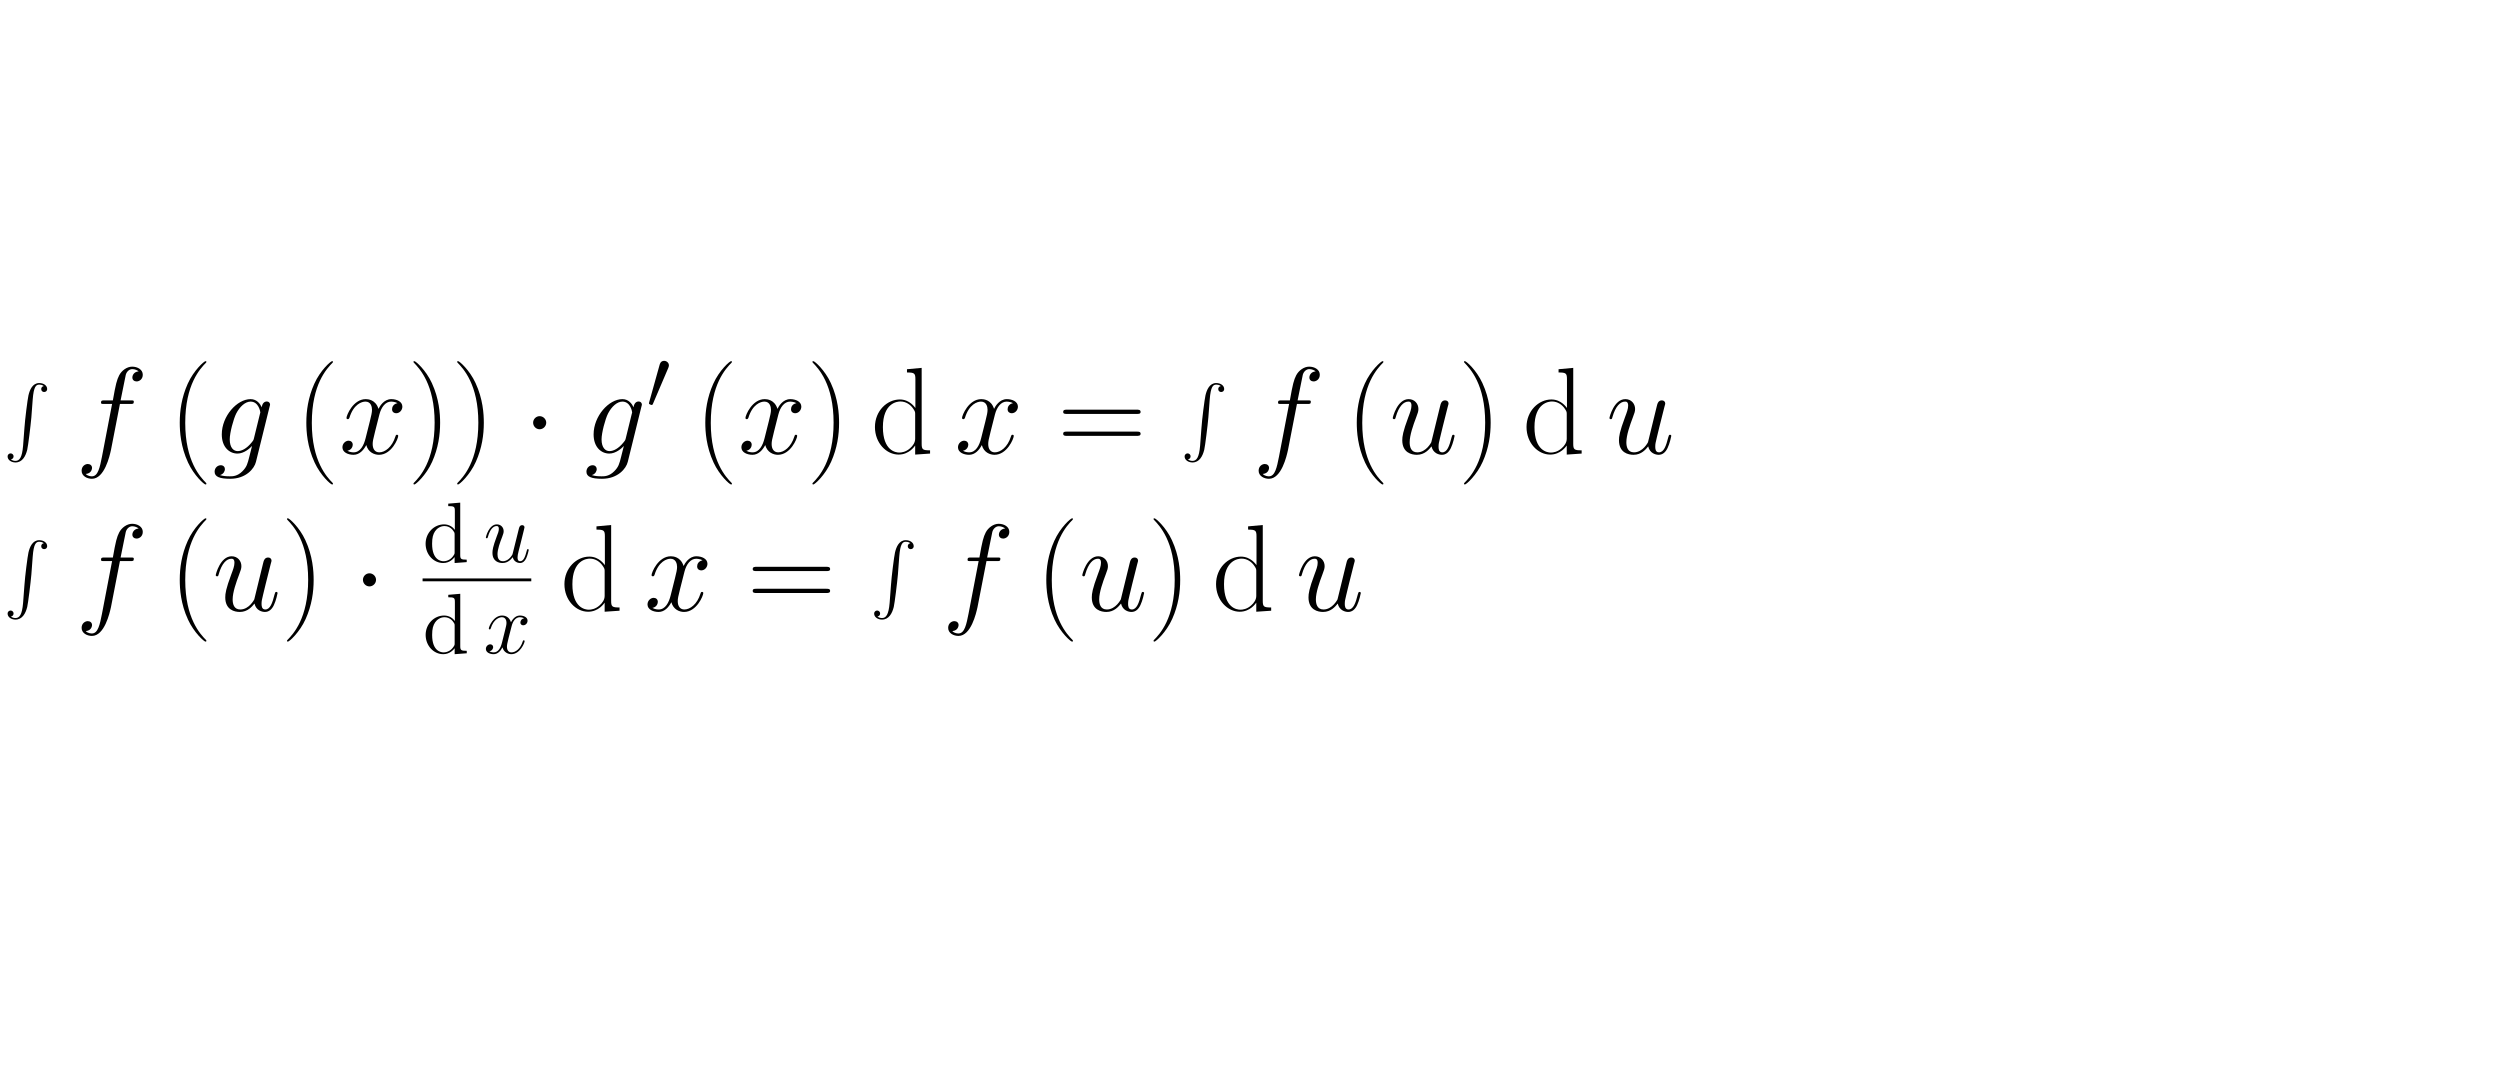
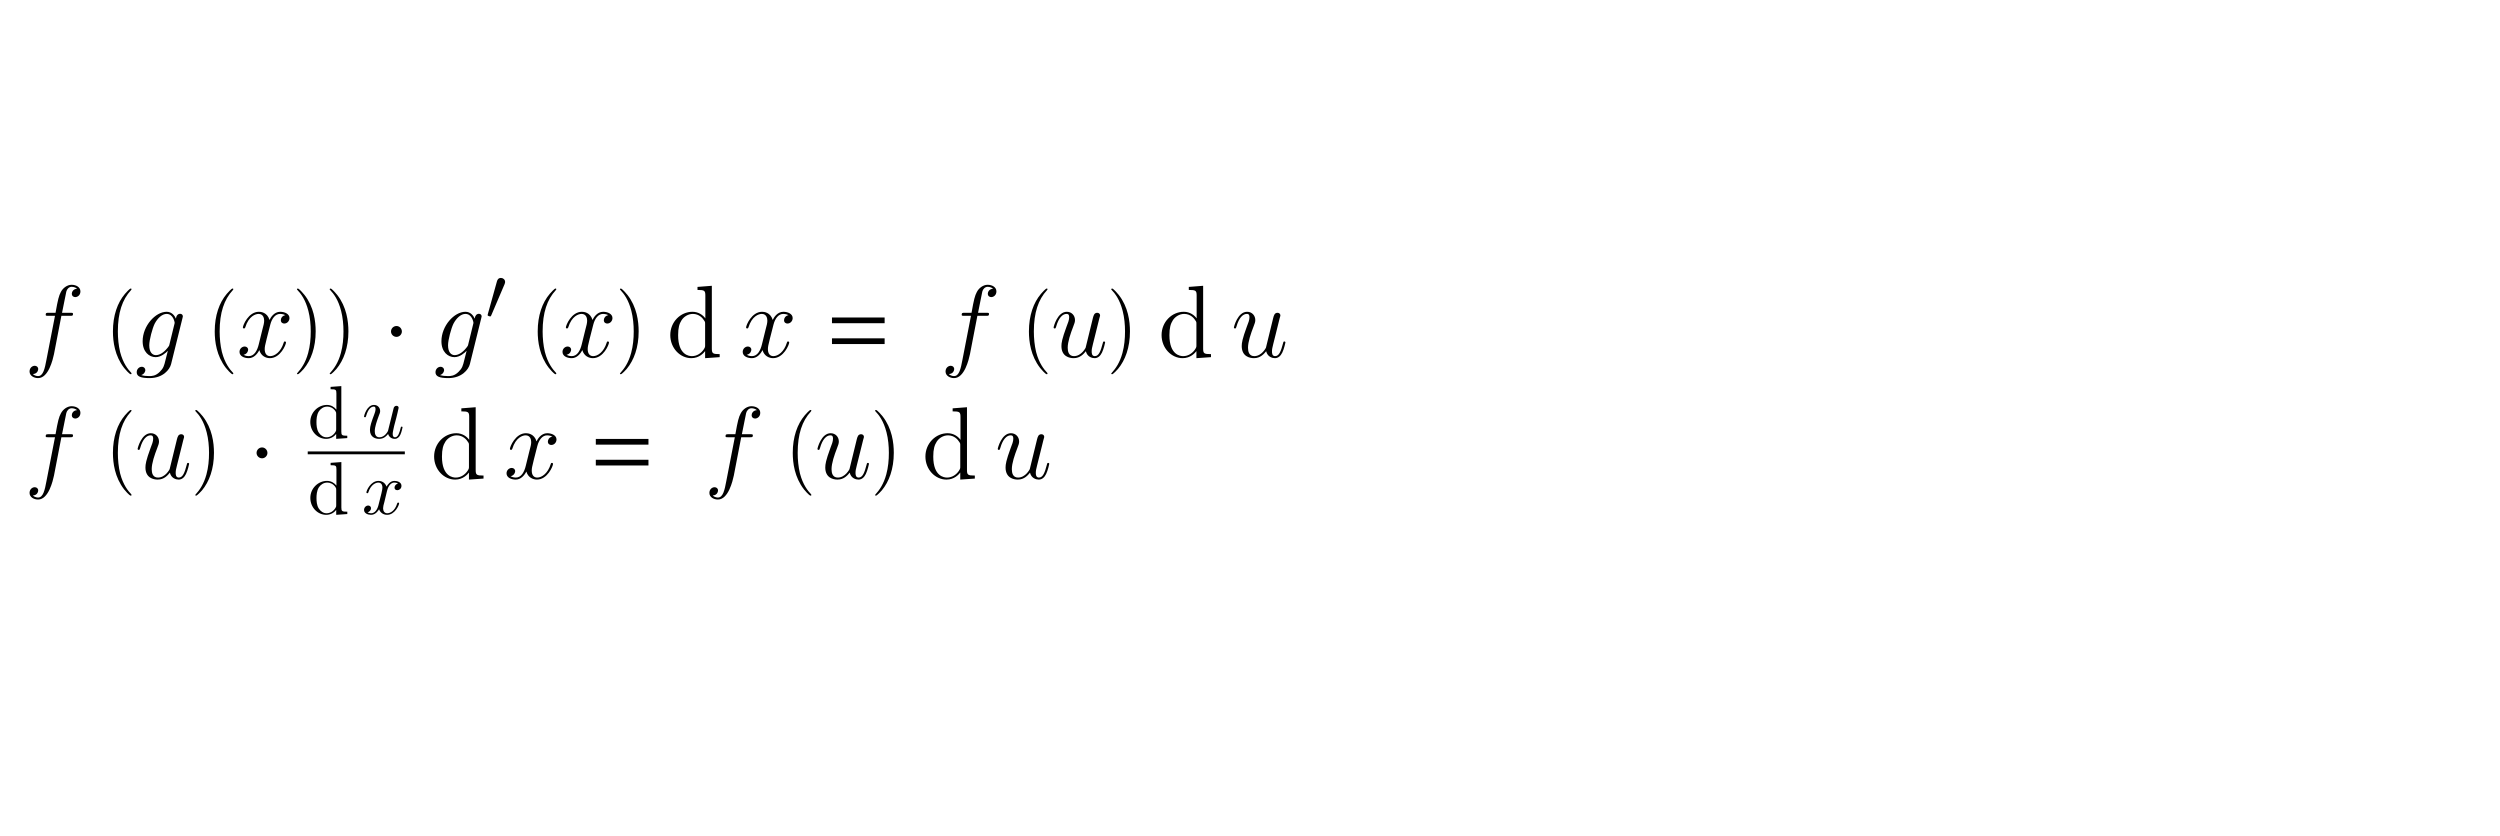
- <svg xmlns="http://www.w3.org/2000/svg" xmlns:xlink="http://www.w3.org/1999/xlink" width="348.696pt" height="148.447pt" viewBox="0 0 348.696 148.447" version="1.2">
+ <svg xmlns="http://www.w3.org/2000/svg" xmlns:xlink="http://www.w3.org/1999/xlink" width="348.696pt" height="116.567pt" viewBox="0 0 348.696 116.567" version="1.2">
  <defs>
    <g>
      <symbol overflow="visible" id="glyph0-0">
        <path style="stroke:none;" d="" />
      </symbol>
      <symbol overflow="visible" id="glyph0-1">
-         <path style="stroke:none;" d="M 6.078 0.828 C 6.078 0.344 5.578 0 4.969 0 C 4.031 0 3.641 0.969 3.469 1.719 C 3.344 2.266 2.984 5.078 2.906 6.297 L 2.719 8.766 C 2.578 10.406 2.219 10.859 1.656 10.859 C 1.531 10.859 1.219 10.828 1.016 10.641 C 1.312 10.609 1.391 10.375 1.391 10.234 C 1.391 9.953 1.172 9.812 0.984 9.812 C 0.781 9.812 0.562 9.953 0.562 10.25 C 0.562 10.719 1.062 11.078 1.656 11.078 C 2.609 11.078 3.078 10.203 3.297 9.312 C 3.422 8.797 3.781 5.891 3.875 4.781 L 4.062 2.297 C 4.203 0.469 4.531 0.219 4.984 0.219 C 5.078 0.219 5.391 0.234 5.609 0.422 C 5.328 0.469 5.25 0.703 5.25 0.844 C 5.25 1.125 5.469 1.25 5.656 1.25 C 5.859 1.25 6.078 1.125 6.078 0.828 Z M 6.078 0.828 " />
+         <path style="stroke:none;" d="M 7.828 -9.172 C 7.828 -9.766 7.234 -10.094 6.594 -10.094 C 5.984 -10.094 5.375 -9.641 5.094 -9.078 C 4.828 -8.578 4.688 -8.062 4.359 -6.188 L 3.406 -6.188 C 3.125 -6.188 2.984 -6.188 2.984 -5.922 C 2.984 -5.766 3.062 -5.766 3.359 -5.766 L 4.281 -5.766 L 3.094 0.344 C 2.859 1.594 2.641 2.641 1.922 2.641 C 1.875 2.641 1.469 2.641 1.203 2.359 C 1.938 2.312 1.938 1.656 1.938 1.656 C 1.938 1.375 1.719 1.203 1.453 1.203 C 1.156 1.203 0.734 1.453 0.734 2 C 0.734 2.609 1.359 2.922 1.922 2.922 C 3.391 2.922 3.984 0.297 4.141 -0.422 L 5.172 -5.766 L 6.391 -5.766 C 6.688 -5.766 6.797 -5.766 6.797 -6.031 C 6.797 -6.188 6.688 -6.188 6.422 -6.188 L 5.266 -6.188 L 5.859 -9.141 C 5.938 -9.484 6.234 -9.812 6.609 -9.812 C 6.906 -9.812 7.219 -9.688 7.359 -9.547 C 6.797 -9.5 6.625 -9.078 6.625 -8.828 C 6.625 -8.547 6.844 -8.375 7.109 -8.375 C 7.406 -8.375 7.828 -8.625 7.828 -9.172 Z M 7.828 -9.172 " />
+       </symbol>
+       <symbol overflow="visible" id="glyph0-2">
+         <path style="stroke:none;" d="M 4.844 -1.828 C 4.797 -1.594 4.766 -1.531 4.578 -1.312 C 3.984 -0.562 3.391 -0.281 2.938 -0.281 C 2.469 -0.281 2.016 -0.656 2.016 -1.656 C 2.016 -2.406 2.453 -4.016 2.766 -4.656 C 3.188 -5.469 3.828 -6.031 4.438 -6.031 C 5.375 -6.031 5.562 -4.859 5.562 -4.781 L 5.516 -4.578 Z M 5.062 0.969 L 6.656 -5.469 C 6.703 -5.641 6.703 -5.688 6.703 -5.688 C 6.703 -5.891 6.547 -6.047 6.328 -6.047 C 5.984 -6.047 5.781 -5.766 5.734 -5.375 C 5.547 -5.797 5.156 -6.328 4.438 -6.328 C 2.875 -6.328 1.094 -4.359 1.094 -2.219 C 1.094 -0.734 2 0 2.906 0 C 3.672 0 4.344 -0.609 4.609 -0.891 C 4.359 0.078 4.359 0.094 4.281 0.406 C 4.094 1.188 4 1.547 3.484 2.047 C 2.891 2.641 2.359 2.641 2.031 2.641 C 1.609 2.641 1.25 2.609 0.891 2.5 C 1.344 2.359 1.469 1.969 1.469 1.812 C 1.469 1.578 1.297 1.344 0.969 1.344 C 0.625 1.344 0.266 1.641 0.266 2.109 C 0.266 2.703 0.844 2.922 2.062 2.922 C 3.922 2.922 4.875 1.734 5.062 0.969 Z M 5.062 0.969 " />
+       </symbol>
+       <symbol overflow="visible" id="glyph0-3">
+         <path style="stroke:none;" d="M 6.891 -2.047 C 6.891 -2.125 6.828 -2.188 6.734 -2.188 C 6.609 -2.188 6.594 -2.109 6.562 -2 C 6.172 -0.734 5.328 -0.141 4.688 -0.141 C 4.188 -0.141 3.922 -0.516 3.922 -1.109 C 3.922 -1.422 3.969 -1.656 4.203 -2.594 L 4.703 -4.547 C 4.922 -5.406 5.406 -6.031 6.062 -6.031 C 6.062 -6.031 6.5 -6.031 6.797 -5.859 C 6.344 -5.766 6.172 -5.422 6.172 -5.156 C 6.172 -4.812 6.438 -4.688 6.641 -4.688 C 7.078 -4.688 7.375 -5.062 7.375 -5.453 C 7.375 -6.047 6.688 -6.328 6.078 -6.328 C 5.203 -6.328 4.719 -5.469 4.594 -5.188 C 4.266 -6.266 3.375 -6.328 3.109 -6.328 C 1.656 -6.328 0.875 -4.453 0.875 -4.125 C 0.875 -4.078 0.938 -4 1.031 -4 C 1.141 -4 1.172 -4.094 1.203 -4.141 C 1.688 -5.734 2.656 -6.031 3.062 -6.031 C 3.719 -6.031 3.844 -5.438 3.844 -5.094 C 3.844 -4.781 3.766 -4.453 3.578 -3.766 L 3.094 -1.797 C 2.891 -0.938 2.469 -0.141 1.703 -0.141 C 1.641 -0.141 1.281 -0.141 0.969 -0.328 C 1.484 -0.438 1.609 -0.859 1.609 -1.031 C 1.609 -1.312 1.391 -1.484 1.125 -1.484 C 0.781 -1.484 0.406 -1.188 0.406 -0.734 C 0.406 -0.125 1.078 0.141 1.688 0.141 C 2.375 0.141 2.875 -0.406 3.172 -0.984 C 3.406 -0.141 4.109 0.141 4.641 0.141 C 6.109 0.141 6.891 -1.734 6.891 -2.047 Z M 6.891 -2.047 " />
+       </symbol>
+       <symbol overflow="visible" id="glyph0-4">
+         <path style="stroke:none;" d="M 7.578 -2.047 C 7.578 -2.125 7.516 -2.188 7.438 -2.188 C 7.297 -2.188 7.281 -2.109 7.234 -1.891 C 6.969 -0.906 6.719 -0.141 6.141 -0.141 C 5.703 -0.141 5.703 -0.609 5.703 -0.797 C 5.703 -1.141 5.75 -1.281 5.891 -1.875 L 6.188 -3.062 L 6.766 -5.391 C 6.875 -5.75 6.875 -5.781 6.875 -5.828 C 6.875 -6.031 6.703 -6.188 6.484 -6.188 C 6.062 -6.188 5.969 -5.828 5.875 -5.469 L 4.859 -1.312 C 4.859 -1.312 4.281 -0.141 3.234 -0.141 C 2.5 -0.141 2.359 -0.781 2.359 -1.312 C 2.359 -2.141 2.75 -3.281 3.125 -4.25 C 3.297 -4.703 3.375 -4.891 3.375 -5.172 C 3.375 -5.797 2.922 -6.328 2.234 -6.328 C 0.922 -6.328 0.391 -4.25 0.391 -4.125 C 0.391 -4.078 0.438 -4 0.547 -4 C 0.672 -4 0.688 -4.062 0.75 -4.266 C 1.094 -5.5 1.656 -6.031 2.188 -6.031 C 2.344 -6.031 2.562 -6.031 2.562 -5.562 C 2.562 -5.188 2.406 -4.781 2.188 -4.234 C 1.562 -2.531 1.484 -1.984 1.484 -1.547 C 1.484 -0.094 2.594 0.141 3.188 0.141 C 4.109 0.141 4.609 -0.484 4.891 -0.828 C 5.078 -0.031 5.766 0.141 6.109 0.141 C 6.562 0.141 6.906 -0.156 7.141 -0.641 C 7.391 -1.156 7.578 -2.016 7.578 -2.047 Z M 7.578 -2.047 " />
      </symbol>
      <symbol overflow="visible" id="glyph1-0">
        <path style="stroke:none;" d="" />
      </symbol>
      <symbol overflow="visible" id="glyph1-1">
-         <path style="stroke:none;" d="M 9.406 -11 C 9.406 -11.719 8.672 -12.125 7.922 -12.125 C 7.188 -12.125 6.453 -11.578 6.109 -10.906 C 5.797 -10.297 5.625 -9.672 5.234 -7.422 L 4.078 -7.422 C 3.75 -7.422 3.578 -7.422 3.578 -7.109 C 3.578 -6.922 3.688 -6.922 4.031 -6.922 L 5.125 -6.922 L 3.719 0.406 C 3.422 1.906 3.172 3.172 2.312 3.172 C 2.25 3.172 1.75 3.172 1.453 2.844 C 2.328 2.766 2.328 2 2.328 2 C 2.328 1.656 2.062 1.453 1.734 1.453 C 1.391 1.453 0.875 1.734 0.875 2.391 C 0.875 3.141 1.641 3.516 2.312 3.516 C 4.062 3.516 4.781 0.359 4.969 -0.5 L 6.219 -6.922 L 7.672 -6.922 C 8.031 -6.922 8.156 -6.922 8.156 -7.25 C 8.156 -7.422 8.031 -7.422 7.719 -7.422 L 6.312 -7.422 L 7.031 -10.969 C 7.125 -11.375 7.484 -11.781 7.938 -11.781 C 8.297 -11.781 8.656 -11.625 8.828 -11.469 C 8.156 -11.406 7.953 -10.906 7.953 -10.609 C 7.953 -10.266 8.219 -10.062 8.547 -10.062 C 8.891 -10.062 9.406 -10.344 9.406 -11 Z M 9.406 -11 " />
+         <path style="stroke:none;" d="M 4.109 11.453 C 4.109 11.422 4.094 11.391 4.078 11.359 C 3.625 10.875 2.938 10.062 2.516 8.438 C 2.297 7.531 2.203 6.516 2.203 5.578 C 2.203 2.953 2.828 1.125 4.031 -0.172 C 4.109 -0.266 4.109 -0.297 4.109 -0.297 C 4.109 -0.406 4.031 -0.406 4 -0.406 C 3.844 -0.406 3.312 0.203 3.188 0.344 C 2.156 1.562 1.516 3.344 1.516 5.578 C 1.516 6.984 1.766 8.984 3.078 10.672 C 3.172 10.797 3.812 11.547 4 11.547 C 4.031 11.547 4.109 11.547 4.109 11.453 Z M 4.109 11.453 " />
      </symbol>
      <symbol overflow="visible" id="glyph1-2">
-         <path style="stroke:none;" d="M 5.812 -2.188 C 5.75 -1.906 5.719 -1.844 5.5 -1.578 C 4.781 -0.672 4.062 -0.344 3.531 -0.344 C 2.969 -0.344 2.422 -0.797 2.422 -1.984 C 2.422 -2.891 2.938 -4.828 3.328 -5.594 C 3.828 -6.562 4.594 -7.25 5.328 -7.25 C 6.453 -7.25 6.688 -5.844 6.688 -5.734 L 6.625 -5.5 Z M 6.078 1.156 L 7.984 -6.562 C 8.047 -6.766 8.047 -6.828 8.047 -6.828 C 8.047 -7.078 7.859 -7.266 7.594 -7.266 C 7.188 -7.266 6.938 -6.922 6.891 -6.453 C 6.656 -6.953 6.188 -7.594 5.328 -7.594 C 3.438 -7.594 1.312 -5.234 1.312 -2.672 C 1.312 -0.875 2.391 0 3.5 0 C 4.406 0 5.219 -0.719 5.531 -1.062 C 5.234 0.094 5.234 0.125 5.141 0.484 C 4.906 1.422 4.797 1.859 4.188 2.469 C 3.484 3.172 2.828 3.172 2.438 3.172 C 1.922 3.172 1.5 3.141 1.062 3 C 1.625 2.844 1.75 2.359 1.75 2.172 C 1.75 1.891 1.547 1.625 1.172 1.625 C 0.75 1.625 0.312 1.969 0.312 2.531 C 0.312 3.234 1.016 3.516 2.484 3.516 C 4.703 3.516 5.859 2.078 6.078 1.156 Z M 6.078 1.156 " />
-       </symbol>
-       <symbol overflow="visible" id="glyph1-3">
-         <path style="stroke:none;" d="M 8.266 -2.469 C 8.266 -2.547 8.203 -2.625 8.094 -2.625 C 7.938 -2.625 7.922 -2.531 7.875 -2.391 C 7.406 -0.875 6.406 -0.172 5.625 -0.172 C 5.031 -0.172 4.703 -0.625 4.703 -1.328 C 4.703 -1.703 4.766 -1.984 5.047 -3.109 L 5.641 -5.453 C 5.906 -6.484 6.484 -7.25 7.281 -7.25 C 7.281 -7.25 7.797 -7.25 8.156 -7.031 C 7.609 -6.922 7.406 -6.516 7.406 -6.188 C 7.406 -5.766 7.734 -5.625 7.969 -5.625 C 8.484 -5.625 8.844 -6.078 8.844 -6.547 C 8.844 -7.266 8.031 -7.594 7.297 -7.594 C 6.25 -7.594 5.672 -6.562 5.516 -6.234 C 5.109 -7.531 4.047 -7.594 3.734 -7.594 C 1.984 -7.594 1.047 -5.344 1.047 -4.953 C 1.047 -4.891 1.125 -4.797 1.234 -4.797 C 1.375 -4.797 1.406 -4.906 1.453 -4.969 C 2.031 -6.891 3.188 -7.25 3.688 -7.25 C 4.453 -7.25 4.609 -6.531 4.609 -6.109 C 4.609 -5.734 4.516 -5.344 4.312 -4.516 L 3.719 -2.156 C 3.469 -1.125 2.969 -0.172 2.047 -0.172 C 1.969 -0.172 1.531 -0.172 1.172 -0.391 C 1.797 -0.516 1.922 -1.031 1.922 -1.234 C 1.922 -1.578 1.672 -1.797 1.344 -1.797 C 0.938 -1.797 0.484 -1.422 0.484 -0.875 C 0.484 -0.156 1.297 0.172 2.031 0.172 C 2.859 0.172 3.438 -0.484 3.812 -1.188 C 4.078 -0.172 4.938 0.172 5.578 0.172 C 7.328 0.172 8.266 -2.078 8.266 -2.469 Z M 8.266 -2.469 " />
-       </symbol>
-       <symbol overflow="visible" id="glyph1-4">
-         <path style="stroke:none;" d="M 9.094 -2.469 C 9.094 -2.547 9.016 -2.625 8.922 -2.625 C 8.766 -2.625 8.75 -2.531 8.672 -2.266 C 8.375 -1.078 8.062 -0.172 7.375 -0.172 C 6.859 -0.172 6.859 -0.734 6.859 -0.969 C 6.859 -1.359 6.906 -1.531 7.078 -2.25 L 7.422 -3.672 L 8.125 -6.469 C 8.25 -6.906 8.25 -6.938 8.25 -6.984 C 8.25 -7.25 8.047 -7.422 7.781 -7.422 C 7.281 -7.422 7.156 -6.984 7.062 -6.562 L 5.844 -1.578 C 5.844 -1.578 5.141 -0.172 3.891 -0.172 C 3 -0.172 2.828 -0.953 2.828 -1.578 C 2.828 -2.562 3.312 -3.938 3.75 -5.094 C 3.953 -5.641 4.047 -5.875 4.047 -6.219 C 4.047 -6.953 3.516 -7.594 2.688 -7.594 C 1.109 -7.594 0.469 -5.094 0.469 -4.953 C 0.469 -4.891 0.531 -4.797 0.656 -4.797 C 0.812 -4.797 0.828 -4.875 0.891 -5.109 C 1.312 -6.594 1.984 -7.25 2.641 -7.25 C 2.812 -7.25 3.078 -7.234 3.078 -6.688 C 3.078 -6.234 2.891 -5.734 2.641 -5.078 C 1.875 -3.031 1.797 -2.375 1.797 -1.859 C 1.797 -0.109 3.109 0.172 3.828 0.172 C 4.922 0.172 5.531 -0.578 5.875 -1 C 6.094 -0.031 6.922 0.172 7.328 0.172 C 7.891 0.172 8.297 -0.188 8.578 -0.781 C 8.875 -1.391 9.094 -2.406 9.094 -2.469 Z M 9.094 -2.469 " />
+         <path style="stroke:none;" d="M 3.047 5.578 C 3.047 4.172 2.797 2.156 1.484 0.484 C 1.391 0.359 0.734 -0.406 0.562 -0.406 C 0.516 -0.406 0.438 -0.375 0.438 -0.297 C 0.438 -0.266 0.453 -0.234 0.5 -0.203 C 0.984 0.312 1.625 1.125 2.031 2.719 C 2.266 3.625 2.359 4.641 2.359 5.578 C 2.359 6.578 2.266 7.594 2 8.578 C 1.625 9.969 1.031 10.766 0.531 11.328 C 0.438 11.422 0.438 11.453 0.438 11.453 C 0.438 11.531 0.516 11.547 0.562 11.547 C 0.703 11.547 1.25 10.953 1.375 10.812 C 2.391 9.594 3.047 7.812 3.047 5.578 Z M 3.047 5.578 " />
      </symbol>
      <symbol overflow="visible" id="glyph2-0">
        <path style="stroke:none;" d="" />
      </symbol>
      <symbol overflow="visible" id="glyph2-1">
-         <path style="stroke:none;" d="M 5.266 4.203 C 5.266 4.203 5.266 4.156 5.219 4.094 C 4.422 3.281 2.312 1.078 2.312 -4.281 C 2.312 -9.656 4.391 -11.844 5.234 -12.703 C 5.234 -12.703 5.266 -12.766 5.266 -12.812 C 5.266 -12.859 5.219 -12.891 5.141 -12.891 C 4.953 -12.891 3.5 -11.625 2.656 -9.734 C 1.797 -7.812 1.547 -5.953 1.547 -4.312 C 1.547 -3.062 1.672 -0.969 2.703 1.25 C 3.531 3.047 4.938 4.312 5.141 4.312 C 5.234 4.312 5.266 4.266 5.266 4.203 Z M 5.266 4.203 " />
-       </symbol>
-       <symbol overflow="visible" id="glyph2-2">
-         <path style="stroke:none;" d="M 4.531 -4.281 C 4.531 -5.531 4.406 -7.625 3.375 -9.844 C 2.547 -11.641 1.141 -12.891 0.938 -12.891 C 0.875 -12.891 0.812 -12.875 0.812 -12.797 C 0.812 -12.797 0.828 -12.734 0.844 -12.703 C 1.672 -11.844 3.766 -9.656 3.766 -4.312 C 3.766 1.062 1.688 3.25 0.844 4.109 C 0.828 4.156 0.812 4.203 0.812 4.203 C 0.812 4.281 0.875 4.312 0.938 4.312 C 1.125 4.312 2.578 3.031 3.422 1.141 C 4.281 -0.781 4.531 -2.641 4.531 -4.281 Z M 4.531 -4.281 " />
-       </symbol>
-       <symbol overflow="visible" id="glyph2-3">
-         <path style="stroke:none;" d="M 8.25 0 L 8.25 -0.453 C 7.234 -0.453 7.078 -0.547 7.078 -1.375 L 7.078 -11.953 L 5.031 -11.766 L 5.031 -11.312 C 6.047 -11.312 6.203 -11.203 6.203 -10.391 L 6.203 -6.359 C 6.125 -6.438 5.422 -7.547 4.031 -7.547 C 2.266 -7.547 0.562 -5.969 0.562 -3.703 C 0.562 -1.453 2.172 0.141 3.859 0.141 C 5.328 0.141 6.078 -1 6.172 -1.125 L 6.172 0.141 Z M 6.172 -2.062 C 6.172 -1.547 5.859 -1.078 5.453 -0.734 C 4.875 -0.219 4.281 -0.141 3.953 -0.141 C 3.469 -0.141 1.672 -0.391 1.672 -3.688 C 1.672 -7.062 3.672 -7.266 4.109 -7.266 C 4.906 -7.266 5.547 -6.812 5.938 -6.203 C 6.172 -5.844 6.172 -5.781 6.172 -5.469 Z M 6.172 -2.062 " />
-       </symbol>
-       <symbol overflow="visible" id="glyph2-4">
-         <path style="stroke:none;" d="M 11.594 -5.812 C 11.594 -6.125 11.297 -6.125 11 -6.125 L 1.375 -6.125 C 1.078 -6.125 0.797 -6.125 0.797 -5.812 C 0.797 -5.531 1.047 -5.531 1.312 -5.531 L 11.078 -5.531 C 11.328 -5.531 11.594 -5.531 11.594 -5.812 Z M 11.594 -2.766 C 11.594 -3.062 11.328 -3.062 11.078 -3.062 L 1.312 -3.062 C 1.047 -3.062 0.797 -3.062 0.797 -2.766 C 0.797 -2.469 1.078 -2.469 1.375 -2.469 L 11 -2.469 C 11.297 -2.469 11.594 -2.469 11.594 -2.766 Z M 11.594 -2.766 " />
+         <path style="stroke:none;" d="M 2.75 -3.578 C 2.75 -4 2.406 -4.344 2 -4.344 C 1.578 -4.344 1.234 -4 1.234 -3.578 C 1.234 -3.172 1.578 -2.828 2 -2.828 C 2.406 -2.828 2.75 -3.172 2.75 -3.578 Z M 2.75 -3.578 " />
      </symbol>
      <symbol overflow="visible" id="glyph3-0">
        <path style="stroke:none;" d="" />
      </symbol>
      <symbol overflow="visible" id="glyph3-1">
-         <path style="stroke:none;" d="M 3.312 -4.312 C 3.312 -4.797 2.891 -5.219 2.391 -5.219 C 1.891 -5.219 1.484 -4.797 1.484 -4.312 C 1.484 -3.812 1.891 -3.391 2.391 -3.391 C 2.891 -3.391 3.312 -3.812 3.312 -4.312 Z M 3.312 -4.312 " />
+         <path style="stroke:none;" d="M 2.672 -5 C 2.734 -5.156 2.734 -5.266 2.734 -5.297 C 2.734 -5.609 2.453 -5.844 2.156 -5.844 C 1.734 -5.844 1.641 -5.5 1.594 -5.359 L 0.328 -0.812 C 0.328 -0.766 0.297 -0.703 0.297 -0.656 C 0.297 -0.547 0.578 -0.469 0.656 -0.469 C 0.656 -0.469 0.734 -0.469 0.797 -0.609 Z M 2.672 -5 " />
      </symbol>
      <symbol overflow="visible" id="glyph4-0">
        <path style="stroke:none;" d="" />
      </symbol>
      <symbol overflow="visible" id="glyph4-1">
-         <path style="stroke:none;" d="M 3.047 -5.719 C 3.125 -5.906 3.125 -6.016 3.125 -6.062 C 3.125 -6.422 2.797 -6.688 2.469 -6.688 C 1.984 -6.688 1.875 -6.281 1.828 -6.125 L 0.375 -0.922 C 0.375 -0.875 0.344 -0.812 0.344 -0.75 C 0.344 -0.625 0.656 -0.531 0.75 -0.531 C 0.75 -0.531 0.844 -0.531 0.906 -0.703 Z M 3.047 -5.719 " />
+         <path style="stroke:none;" d="M 7.391 0 L 7.391 -0.422 C 6.406 -0.422 6.297 -0.516 6.297 -1.219 L 6.297 -9.953 L 4.297 -9.797 L 4.297 -9.375 C 5.281 -9.375 5.391 -9.281 5.391 -8.578 L 5.391 -5.406 C 5.094 -5.828 4.469 -6.328 3.594 -6.328 C 1.938 -6.328 0.5 -4.922 0.5 -3.078 C 0.5 -1.266 1.859 0.141 3.438 0.141 C 4.531 0.141 5.156 -0.578 5.359 -0.844 L 5.359 0.141 Z M 5.359 -1.672 C 5.359 -1.422 5.359 -1.375 5.156 -1.062 C 4.812 -0.562 4.234 -0.141 3.516 -0.141 C 3.141 -0.141 1.594 -0.281 1.594 -3.062 C 1.594 -4.109 1.766 -4.672 2.078 -5.156 C 2.359 -5.594 2.938 -6.031 3.656 -6.031 C 4.547 -6.031 5.047 -5.391 5.188 -5.156 C 5.359 -4.922 5.359 -4.891 5.359 -4.641 Z M 5.359 -1.672 " />
      </symbol>
      <symbol overflow="visible" id="glyph5-0">
        <path style="stroke:none;" d="" />
      </symbol>
      <symbol overflow="visible" id="glyph5-1">
-         <path style="stroke:none;" d="M 6.156 0 L 6.156 -0.344 C 5.344 -0.344 5.25 -0.438 5.25 -1.016 L 5.25 -8.297 L 3.578 -8.156 L 3.578 -7.812 C 4.406 -7.812 4.5 -7.734 4.5 -7.141 L 4.5 -4.5 C 4.25 -4.859 3.734 -5.266 3 -5.266 C 1.609 -5.266 0.422 -4.094 0.422 -2.562 C 0.422 -1.047 1.547 0.125 2.875 0.125 C 3.781 0.125 4.297 -0.484 4.469 -0.703 L 4.469 0.125 Z M 4.469 -1.406 C 4.469 -1.188 4.469 -1.141 4.297 -0.891 C 4.016 -0.469 3.531 -0.125 2.922 -0.125 C 2.625 -0.125 1.328 -0.234 1.328 -2.562 C 1.328 -3.422 1.469 -3.891 1.734 -4.297 C 1.969 -4.656 2.453 -5.031 3.047 -5.031 C 3.797 -5.031 4.203 -4.5 4.328 -4.297 C 4.469 -4.094 4.469 -4.078 4.469 -3.859 Z M 4.469 -1.406 " />
+         <path style="stroke:none;" d="M 8.234 -4.734 L 8.234 -5.531 L 0.891 -5.531 L 0.891 -4.734 Z M 8.234 -1.828 L 8.234 -2.625 L 0.891 -2.625 L 0.891 -1.828 Z M 8.234 -1.828 " />
      </symbol>
      <symbol overflow="visible" id="glyph6-0">
        <path style="stroke:none;" d="" />
      </symbol>
      <symbol overflow="visible" id="glyph6-1">
-         <path style="stroke:none;" d="M 6.312 -1.703 C 6.312 -1.766 6.266 -1.812 6.188 -1.812 C 6.078 -1.812 6.078 -1.75 6.031 -1.578 C 5.812 -0.75 5.594 -0.125 5.109 -0.125 C 4.75 -0.125 4.75 -0.516 4.75 -0.672 C 4.75 -0.938 4.797 -1.062 4.906 -1.562 L 5.156 -2.547 L 5.641 -4.5 C 5.719 -4.797 5.719 -4.812 5.719 -4.859 C 5.719 -5.031 5.578 -5.156 5.406 -5.156 C 5.062 -5.156 4.969 -4.859 4.906 -4.547 L 4.047 -1.094 C 4.047 -1.094 3.578 -0.125 2.703 -0.125 C 2.078 -0.125 1.953 -0.656 1.953 -1.094 C 1.953 -1.781 2.297 -2.734 2.609 -3.531 C 2.75 -3.922 2.812 -4.078 2.812 -4.312 C 2.812 -4.828 2.438 -5.266 1.859 -5.266 C 0.766 -5.266 0.328 -3.531 0.328 -3.438 C 0.328 -3.391 0.375 -3.328 0.453 -3.328 C 0.562 -3.328 0.578 -3.375 0.625 -3.547 C 0.906 -4.578 1.375 -5.031 1.828 -5.031 C 1.953 -5.031 2.141 -5.016 2.141 -4.641 C 2.141 -4.328 2.016 -3.984 1.828 -3.531 C 1.297 -2.109 1.25 -1.656 1.25 -1.297 C 1.25 -0.078 2.156 0.125 2.656 0.125 C 3.422 0.125 3.844 -0.406 4.078 -0.688 C 4.234 -0.031 4.812 0.125 5.094 0.125 C 5.469 0.125 5.766 -0.125 5.953 -0.531 C 6.156 -0.969 6.312 -1.672 6.312 -1.703 Z M 6.312 -1.703 " />
+         <path style="stroke:none;" d="M 5.516 0 L 5.516 -0.328 C 4.781 -0.328 4.688 -0.391 4.688 -0.906 L 4.688 -7.25 L 3.188 -7.141 L 3.188 -6.812 C 3.922 -6.812 4 -6.75 4 -6.234 L 4 -3.969 C 3.703 -4.344 3.25 -4.625 2.688 -4.625 C 1.453 -4.625 0.359 -3.594 0.359 -2.25 C 0.359 -0.922 1.375 0.109 2.578 0.109 C 3.234 0.109 3.703 -0.234 3.969 -0.578 L 3.969 0.109 Z M 3.969 -1.234 C 3.969 -1.047 3.969 -1.031 3.859 -0.844 C 3.547 -0.344 3.078 -0.109 2.625 -0.109 C 2.156 -0.109 1.781 -0.391 1.531 -0.781 C 1.25 -1.219 1.219 -1.812 1.219 -2.234 C 1.219 -2.625 1.25 -3.25 1.547 -3.719 C 1.766 -4.047 2.156 -4.391 2.734 -4.391 C 3.094 -4.391 3.531 -4.234 3.859 -3.766 C 3.969 -3.578 3.969 -3.562 3.969 -3.375 Z M 3.969 -1.234 " />
      </symbol>
-       <symbol overflow="visible" id="glyph6-2">
-         <path style="stroke:none;" d="M 5.734 -1.703 C 5.734 -1.766 5.688 -1.812 5.625 -1.812 C 5.516 -1.812 5.5 -1.75 5.469 -1.656 C 5.141 -0.609 4.453 -0.125 3.906 -0.125 C 3.484 -0.125 3.266 -0.438 3.266 -0.922 C 3.266 -1.188 3.312 -1.375 3.5 -2.156 L 3.922 -3.797 C 4.094 -4.5 4.5 -5.031 5.062 -5.031 C 5.062 -5.031 5.422 -5.031 5.672 -4.875 C 5.281 -4.812 5.141 -4.516 5.141 -4.297 C 5.141 -4 5.359 -3.906 5.531 -3.906 C 5.891 -3.906 6.141 -4.219 6.141 -4.547 C 6.141 -5.047 5.562 -5.266 5.062 -5.266 C 4.344 -5.266 3.938 -4.547 3.828 -4.328 C 3.547 -5.219 2.812 -5.266 2.594 -5.266 C 1.375 -5.266 0.734 -3.703 0.734 -3.438 C 0.734 -3.391 0.781 -3.328 0.859 -3.328 C 0.953 -3.328 0.984 -3.406 1 -3.453 C 1.406 -4.781 2.219 -5.031 2.562 -5.031 C 3.094 -5.031 3.203 -4.531 3.203 -4.25 C 3.203 -3.984 3.125 -3.703 2.984 -3.125 L 2.578 -1.5 C 2.406 -0.781 2.062 -0.125 1.422 -0.125 C 1.359 -0.125 1.062 -0.125 0.812 -0.281 C 1.25 -0.359 1.344 -0.719 1.344 -0.859 C 1.344 -1.094 1.156 -1.25 0.938 -1.25 C 0.641 -1.25 0.328 -0.984 0.328 -0.609 C 0.328 -0.109 0.891 0.125 1.406 0.125 C 1.984 0.125 2.391 -0.328 2.641 -0.828 C 2.828 -0.125 3.438 0.125 3.875 0.125 C 5.094 0.125 5.734 -1.453 5.734 -1.703 Z M 5.734 -1.703 " />
+       <symbol overflow="visible" id="glyph7-0">
+         <path style="stroke:none;" d="" />
+       </symbol>
+       <symbol overflow="visible" id="glyph7-1">
+         <path style="stroke:none;" d="M 5.672 -1.5 C 5.672 -1.594 5.578 -1.594 5.547 -1.594 C 5.453 -1.594 5.438 -1.562 5.406 -1.406 C 5.266 -0.828 5.062 -0.109 4.625 -0.109 C 4.406 -0.109 4.297 -0.25 4.297 -0.594 C 4.297 -0.828 4.422 -1.312 4.5 -1.688 L 4.797 -2.812 C 4.828 -2.969 4.938 -3.359 4.969 -3.516 C 5.031 -3.766 5.125 -4.156 5.125 -4.219 C 5.125 -4.406 4.984 -4.5 4.828 -4.5 C 4.781 -4.5 4.5 -4.5 4.422 -4.141 L 3.641 -1 C 3.625 -0.953 3.203 -0.109 2.453 -0.109 C 1.906 -0.109 1.797 -0.578 1.797 -0.969 C 1.797 -1.562 2.094 -2.391 2.359 -3.109 C 2.484 -3.422 2.547 -3.562 2.547 -3.766 C 2.547 -4.234 2.203 -4.625 1.688 -4.625 C 0.688 -4.625 0.297 -3.109 0.297 -3.016 C 0.297 -2.906 0.422 -2.906 0.422 -2.906 C 0.531 -2.906 0.547 -2.922 0.594 -3.094 C 0.859 -4 1.25 -4.391 1.656 -4.391 C 1.75 -4.391 1.906 -4.375 1.906 -4.047 C 1.906 -3.797 1.797 -3.484 1.734 -3.328 C 1.344 -2.297 1.125 -1.656 1.125 -1.141 C 1.125 -0.141 1.844 0.109 2.422 0.109 C 3.109 0.109 3.484 -0.359 3.656 -0.578 C 3.781 -0.156 4.141 0.109 4.594 0.109 C 4.953 0.109 5.188 -0.125 5.359 -0.453 C 5.547 -0.844 5.672 -1.5 5.672 -1.5 Z M 5.672 -1.5 " />
+       </symbol>
+       <symbol overflow="visible" id="glyph7-2">
+         <path style="stroke:none;" d="M 5.188 -1.5 C 5.188 -1.594 5.094 -1.594 5.062 -1.594 C 4.969 -1.594 4.938 -1.562 4.922 -1.484 C 4.578 -0.359 3.875 -0.109 3.531 -0.109 C 3.125 -0.109 2.953 -0.453 2.953 -0.812 C 2.953 -1.031 3.016 -1.266 3.141 -1.719 L 3.484 -3.156 C 3.547 -3.422 3.797 -4.391 4.531 -4.391 C 4.578 -4.391 4.828 -4.391 5.047 -4.25 C 4.75 -4.203 4.547 -3.938 4.547 -3.688 C 4.547 -3.516 4.656 -3.328 4.938 -3.328 C 5.172 -3.328 5.516 -3.516 5.516 -3.938 C 5.516 -4.469 4.891 -4.625 4.531 -4.625 C 3.938 -4.625 3.562 -4.062 3.438 -3.828 C 3.172 -4.516 2.609 -4.625 2.312 -4.625 C 1.219 -4.625 0.625 -3.266 0.625 -3.016 C 0.625 -2.906 0.75 -2.906 0.75 -2.906 C 0.844 -2.906 0.875 -2.922 0.891 -3.016 C 1.25 -4.125 1.938 -4.391 2.297 -4.391 C 2.484 -4.391 2.859 -4.297 2.859 -3.688 C 2.859 -3.359 2.672 -2.672 2.297 -1.203 C 2.125 -0.547 1.75 -0.109 1.297 -0.109 C 1.234 -0.109 1 -0.109 0.781 -0.25 C 1.031 -0.297 1.266 -0.516 1.266 -0.812 C 1.266 -1.094 1.031 -1.188 0.875 -1.188 C 0.562 -1.188 0.297 -0.906 0.297 -0.578 C 0.297 -0.094 0.828 0.109 1.281 0.109 C 1.969 0.109 2.359 -0.609 2.391 -0.672 C 2.516 -0.297 2.891 0.109 3.516 0.109 C 4.594 0.109 5.188 -1.234 5.188 -1.5 Z M 5.188 -1.5 " />
      </symbol>
    </g>
  </defs>
  <g id="surface1">
    <g style="fill:rgb(0%,0%,0%);fill-opacity:1;">
-       <use xlink:href="#glyph0-1" x="0.5" y="53.426" />
+       <use xlink:href="#glyph0-1" x="3.389" y="49.815" />
    </g>
    <g style="fill:rgb(0%,0%,0%);fill-opacity:1;">
-       <use xlink:href="#glyph1-1" x="10.509" y="63.265" />
+       <use xlink:href="#glyph1-1" x="14.236" y="40.65" />
    </g>
    <g style="fill:rgb(0%,0%,0%);fill-opacity:1;">
-       <use xlink:href="#glyph2-1" x="23.525" y="63.264" />
+       <use xlink:href="#glyph0-2" x="18.802" y="49.815" />
    </g>
    <g style="fill:rgb(0%,0%,0%);fill-opacity:1;">
-       <use xlink:href="#glyph1-2" x="29.622" y="63.264" />
+       <use xlink:href="#glyph1-1" x="28.434" y="40.65" />
    </g>
    <g style="fill:rgb(0%,0%,0%);fill-opacity:1;">
-       <use xlink:href="#glyph2-1" x="41.18" y="63.264" />
+       <use xlink:href="#glyph0-3" x="33" y="49.815" />
    </g>
    <g style="fill:rgb(0%,0%,0%);fill-opacity:1;">
-       <use xlink:href="#glyph1-3" x="47.277" y="63.264" />
+       <use xlink:href="#glyph1-2" x="40.983" y="40.65" />
+       <use xlink:href="#glyph1-2" x="45.549" y="40.65" />
    </g>
    <g style="fill:rgb(0%,0%,0%);fill-opacity:1;">
-       <use xlink:href="#glyph2-2" x="56.856" y="63.264" />
-       <use xlink:href="#glyph2-2" x="62.952" y="63.264" />
+       <use xlink:href="#glyph2-1" x="53.303" y="49.815" />
    </g>
    <g style="fill:rgb(0%,0%,0%);fill-opacity:1;">
-       <use xlink:href="#glyph3-1" x="72.875" y="63.264" />
+       <use xlink:href="#glyph0-2" x="60.476" y="49.815" />
    </g>
    <g style="fill:rgb(0%,0%,0%);fill-opacity:1;">
-       <use xlink:href="#glyph1-2" x="81.483" y="63.264" />
+       <use xlink:href="#glyph3-1" x="67.717" y="44.609" />
    </g>
    <g style="fill:rgb(0%,0%,0%);fill-opacity:1;">
-       <use xlink:href="#glyph4-1" x="90.172" y="57.017" />
+       <use xlink:href="#glyph1-1" x="73.483" y="40.65" />
    </g>
    <g style="fill:rgb(0%,0%,0%);fill-opacity:1;">
-       <use xlink:href="#glyph2-1" x="96.827" y="63.264" />
+       <use xlink:href="#glyph0-3" x="78.05" y="49.815" />
    </g>
    <g style="fill:rgb(0%,0%,0%);fill-opacity:1;">
-       <use xlink:href="#glyph1-3" x="102.924" y="63.264" />
+       <use xlink:href="#glyph1-2" x="86.032" y="40.65" />
    </g>
    <g style="fill:rgb(0%,0%,0%);fill-opacity:1;">
-       <use xlink:href="#glyph2-2" x="112.503" y="63.264" />
+       <use xlink:href="#glyph4-1" x="92.989" y="49.815" />
    </g>
    <g style="fill:rgb(0%,0%,0%);fill-opacity:1;">
-       <use xlink:href="#glyph2-3" x="121.474" y="63.264" />
+       <use xlink:href="#glyph0-3" x="103.185" y="49.815" />
    </g>
    <g style="fill:rgb(0%,0%,0%);fill-opacity:1;">
-       <use xlink:href="#glyph1-3" x="133.133" y="63.264" />
+       <use xlink:href="#glyph5-1" x="115.152" y="49.815" />
    </g>
    <g style="fill:rgb(0%,0%,0%);fill-opacity:1;">
-       <use xlink:href="#glyph2-4" x="147.494" y="63.264" />
+       <use xlink:href="#glyph0-1" x="131.15" y="49.815" />
    </g>
    <g style="fill:rgb(0%,0%,0%);fill-opacity:1;">
-       <use xlink:href="#glyph0-1" x="164.668" y="53.426" />
+       <use xlink:href="#glyph1-1" x="141.997" y="40.65" />
    </g>
    <g style="fill:rgb(0%,0%,0%);fill-opacity:1;">
-       <use xlink:href="#glyph1-1" x="174.677" y="63.265" />
+       <use xlink:href="#glyph0-4" x="146.563" y="49.815" />
    </g>
    <g style="fill:rgb(0%,0%,0%);fill-opacity:1;">
-       <use xlink:href="#glyph2-1" x="187.693" y="63.264" />
+       <use xlink:href="#glyph1-2" x="154.558" y="40.65" />
    </g>
    <g style="fill:rgb(0%,0%,0%);fill-opacity:1;">
-       <use xlink:href="#glyph1-4" x="193.79" y="63.264" />
+       <use xlink:href="#glyph4-1" x="161.515" y="49.815" />
    </g>
    <g style="fill:rgb(0%,0%,0%);fill-opacity:1;">
-       <use xlink:href="#glyph2-2" x="203.384" y="63.264" />
+       <use xlink:href="#glyph0-4" x="171.711" y="49.815" />
    </g>
    <g style="fill:rgb(0%,0%,0%);fill-opacity:1;">
-       <use xlink:href="#glyph2-3" x="212.355" y="63.264" />
+       <use xlink:href="#glyph0-1" x="3.389" y="66.752" />
    </g>
    <g style="fill:rgb(0%,0%,0%);fill-opacity:1;">
-       <use xlink:href="#glyph1-4" x="224.014" y="63.264" />
+       <use xlink:href="#glyph1-1" x="14.236" y="57.586" />
    </g>
    <g style="fill:rgb(0%,0%,0%);fill-opacity:1;">
-       <use xlink:href="#glyph0-1" x="0.5" y="75.344" />
+       <use xlink:href="#glyph0-4" x="18.802" y="66.752" />
    </g>
    <g style="fill:rgb(0%,0%,0%);fill-opacity:1;">
-       <use xlink:href="#glyph1-1" x="10.509" y="85.182" />
+       <use xlink:href="#glyph1-2" x="26.797" y="57.586" />
    </g>
    <g style="fill:rgb(0%,0%,0%);fill-opacity:1;">
-       <use xlink:href="#glyph2-1" x="23.525" y="85.182" />
+       <use xlink:href="#glyph2-1" x="34.551" y="66.752" />
    </g>
    <g style="fill:rgb(0%,0%,0%);fill-opacity:1;">
-       <use xlink:href="#glyph1-4" x="29.622" y="85.182" />
+       <use xlink:href="#glyph6-1" x="42.92" y="61.103" />
    </g>
    <g style="fill:rgb(0%,0%,0%);fill-opacity:1;">
-       <use xlink:href="#glyph2-2" x="39.216" y="85.182" />
+       <use xlink:href="#glyph7-1" x="50.475" y="61.103" />
+     </g>
+     <path style="fill:none;stroke-width:0.398;stroke-linecap:butt;stroke-linejoin:miter;stroke:rgb(0%,0%,0%);stroke-opacity:1;stroke-miterlimit:10;" d="M 0.002 0.001 L 13.545 0.001 " transform="matrix(1,0,0,-1,42.92,63.165)" />
+     <g style="fill:rgb(0%,0%,0%);fill-opacity:1;">
+       <use xlink:href="#glyph6-1" x="42.925" y="71.699" />
    </g>
    <g style="fill:rgb(0%,0%,0%);fill-opacity:1;">
-       <use xlink:href="#glyph3-1" x="49.138" y="85.182" />
+       <use xlink:href="#glyph7-2" x="50.48" y="71.699" />
    </g>
    <g style="fill:rgb(0%,0%,0%);fill-opacity:1;">
-       <use xlink:href="#glyph5-1" x="58.941" y="78.404" />
+       <use xlink:href="#glyph4-1" x="60.05" y="66.752" />
    </g>
    <g style="fill:rgb(0%,0%,0%);fill-opacity:1;">
-       <use xlink:href="#glyph6-1" x="67.437" y="78.404" />
-     </g>
-     <path style="fill:none;stroke-width:0.398;stroke-linecap:butt;stroke-linejoin:miter;stroke:rgb(0%,0%,0%);stroke-opacity:1;stroke-miterlimit:10;" d="M 0 -0.001 L 15.161 -0.001 " transform="matrix(1,0,0,-1,58.941,80.878)" />
-     <g style="fill:rgb(0%,0%,0%);fill-opacity:1;">
-       <use xlink:href="#glyph5-1" x="58.946" y="91.119" />
+       <use xlink:href="#glyph0-3" x="70.245" y="66.752" />
    </g>
    <g style="fill:rgb(0%,0%,0%);fill-opacity:1;">
-       <use xlink:href="#glyph6-2" x="67.442" y="91.119" />
+       <use xlink:href="#glyph5-1" x="82.212" y="66.752" />
    </g>
    <g style="fill:rgb(0%,0%,0%);fill-opacity:1;">
-       <use xlink:href="#glyph2-3" x="78.164" y="85.182" />
+       <use xlink:href="#glyph0-1" x="98.211" y="66.752" />
    </g>
    <g style="fill:rgb(0%,0%,0%);fill-opacity:1;">
-       <use xlink:href="#glyph1-3" x="89.829" y="85.182" />
+       <use xlink:href="#glyph1-1" x="109.057" y="57.586" />
    </g>
    <g style="fill:rgb(0%,0%,0%);fill-opacity:1;">
-       <use xlink:href="#glyph2-4" x="104.19" y="85.182" />
+       <use xlink:href="#glyph0-4" x="113.624" y="66.752" />
    </g>
    <g style="fill:rgb(0%,0%,0%);fill-opacity:1;">
-       <use xlink:href="#glyph0-1" x="121.364" y="75.344" />
+       <use xlink:href="#glyph1-2" x="121.619" y="57.586" />
    </g>
    <g style="fill:rgb(0%,0%,0%);fill-opacity:1;">
-       <use xlink:href="#glyph1-1" x="131.373" y="85.182" />
+       <use xlink:href="#glyph4-1" x="128.576" y="66.752" />
    </g>
    <g style="fill:rgb(0%,0%,0%);fill-opacity:1;">
-       <use xlink:href="#glyph2-1" x="144.389" y="85.182" />
-     </g>
-     <g style="fill:rgb(0%,0%,0%);fill-opacity:1;">
-       <use xlink:href="#glyph1-4" x="150.486" y="85.182" />
-     </g>
-     <g style="fill:rgb(0%,0%,0%);fill-opacity:1;">
-       <use xlink:href="#glyph2-2" x="160.08" y="85.182" />
-     </g>
-     <g style="fill:rgb(0%,0%,0%);fill-opacity:1;">
-       <use xlink:href="#glyph2-3" x="169.051" y="85.182" />
-     </g>
-     <g style="fill:rgb(0%,0%,0%);fill-opacity:1;">
-       <use xlink:href="#glyph1-4" x="180.71" y="85.182" />
+       <use xlink:href="#glyph0-4" x="138.771" y="66.752" />
    </g>
  </g>
</svg>
